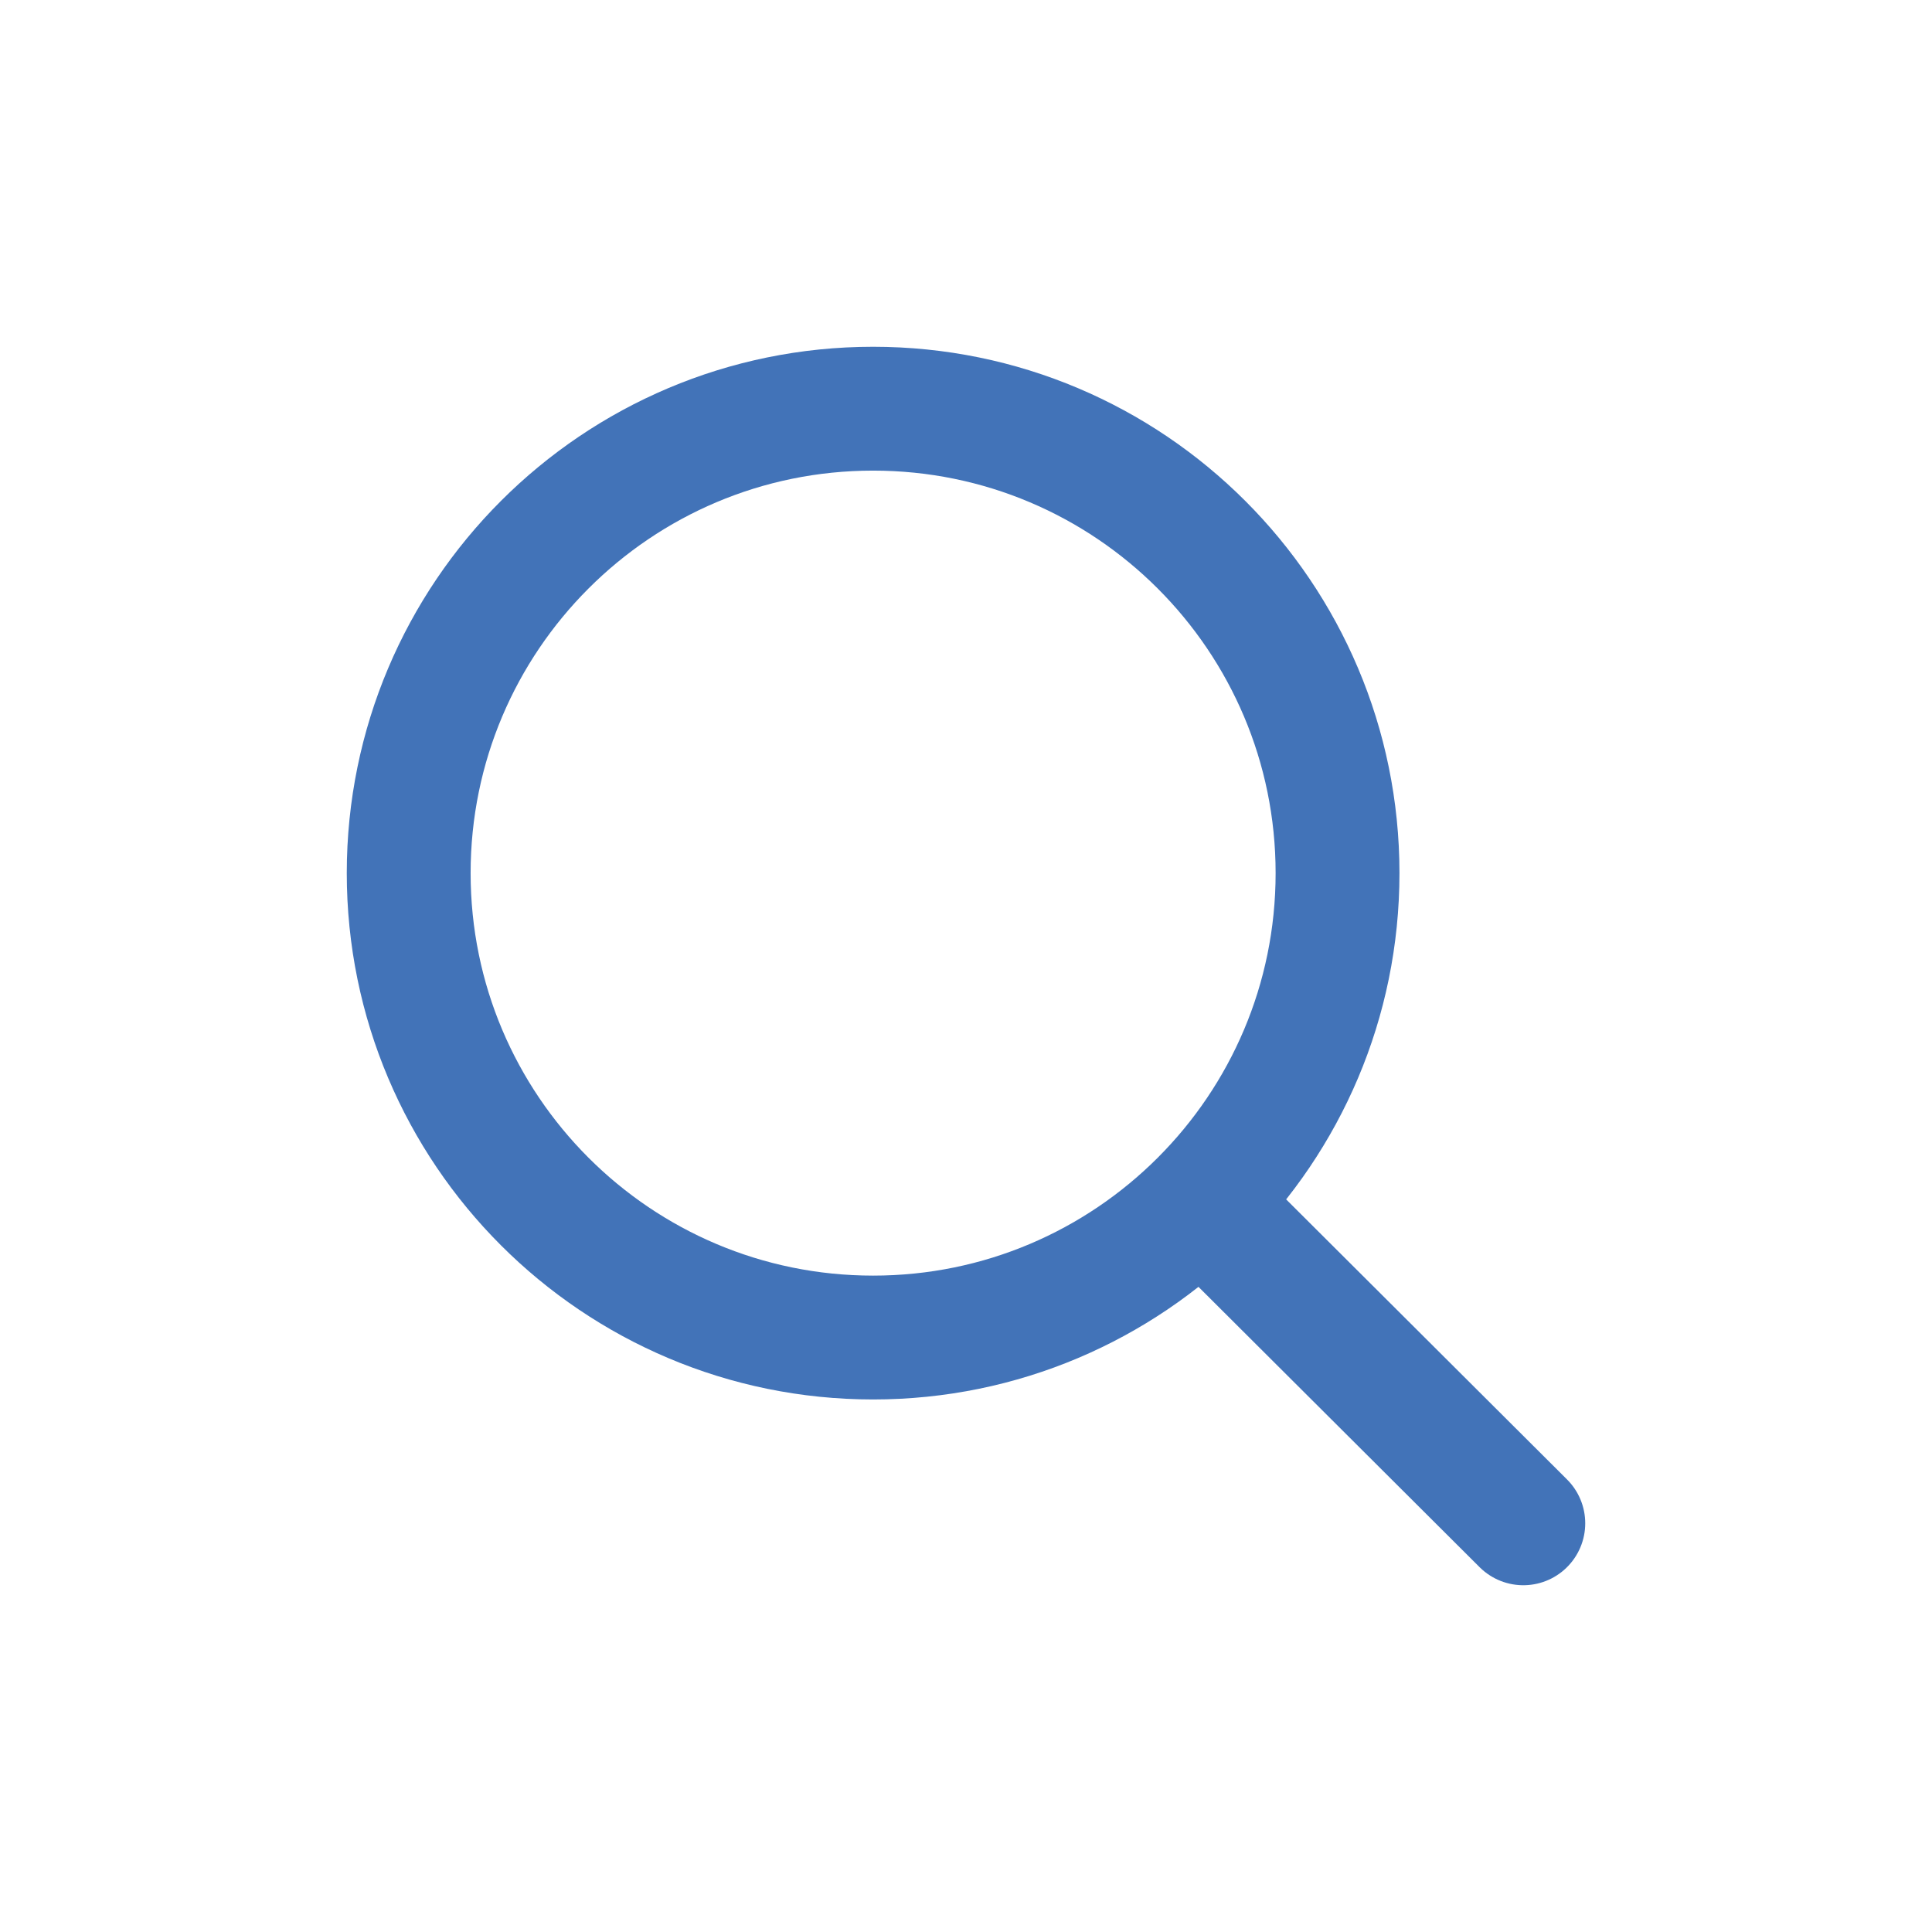
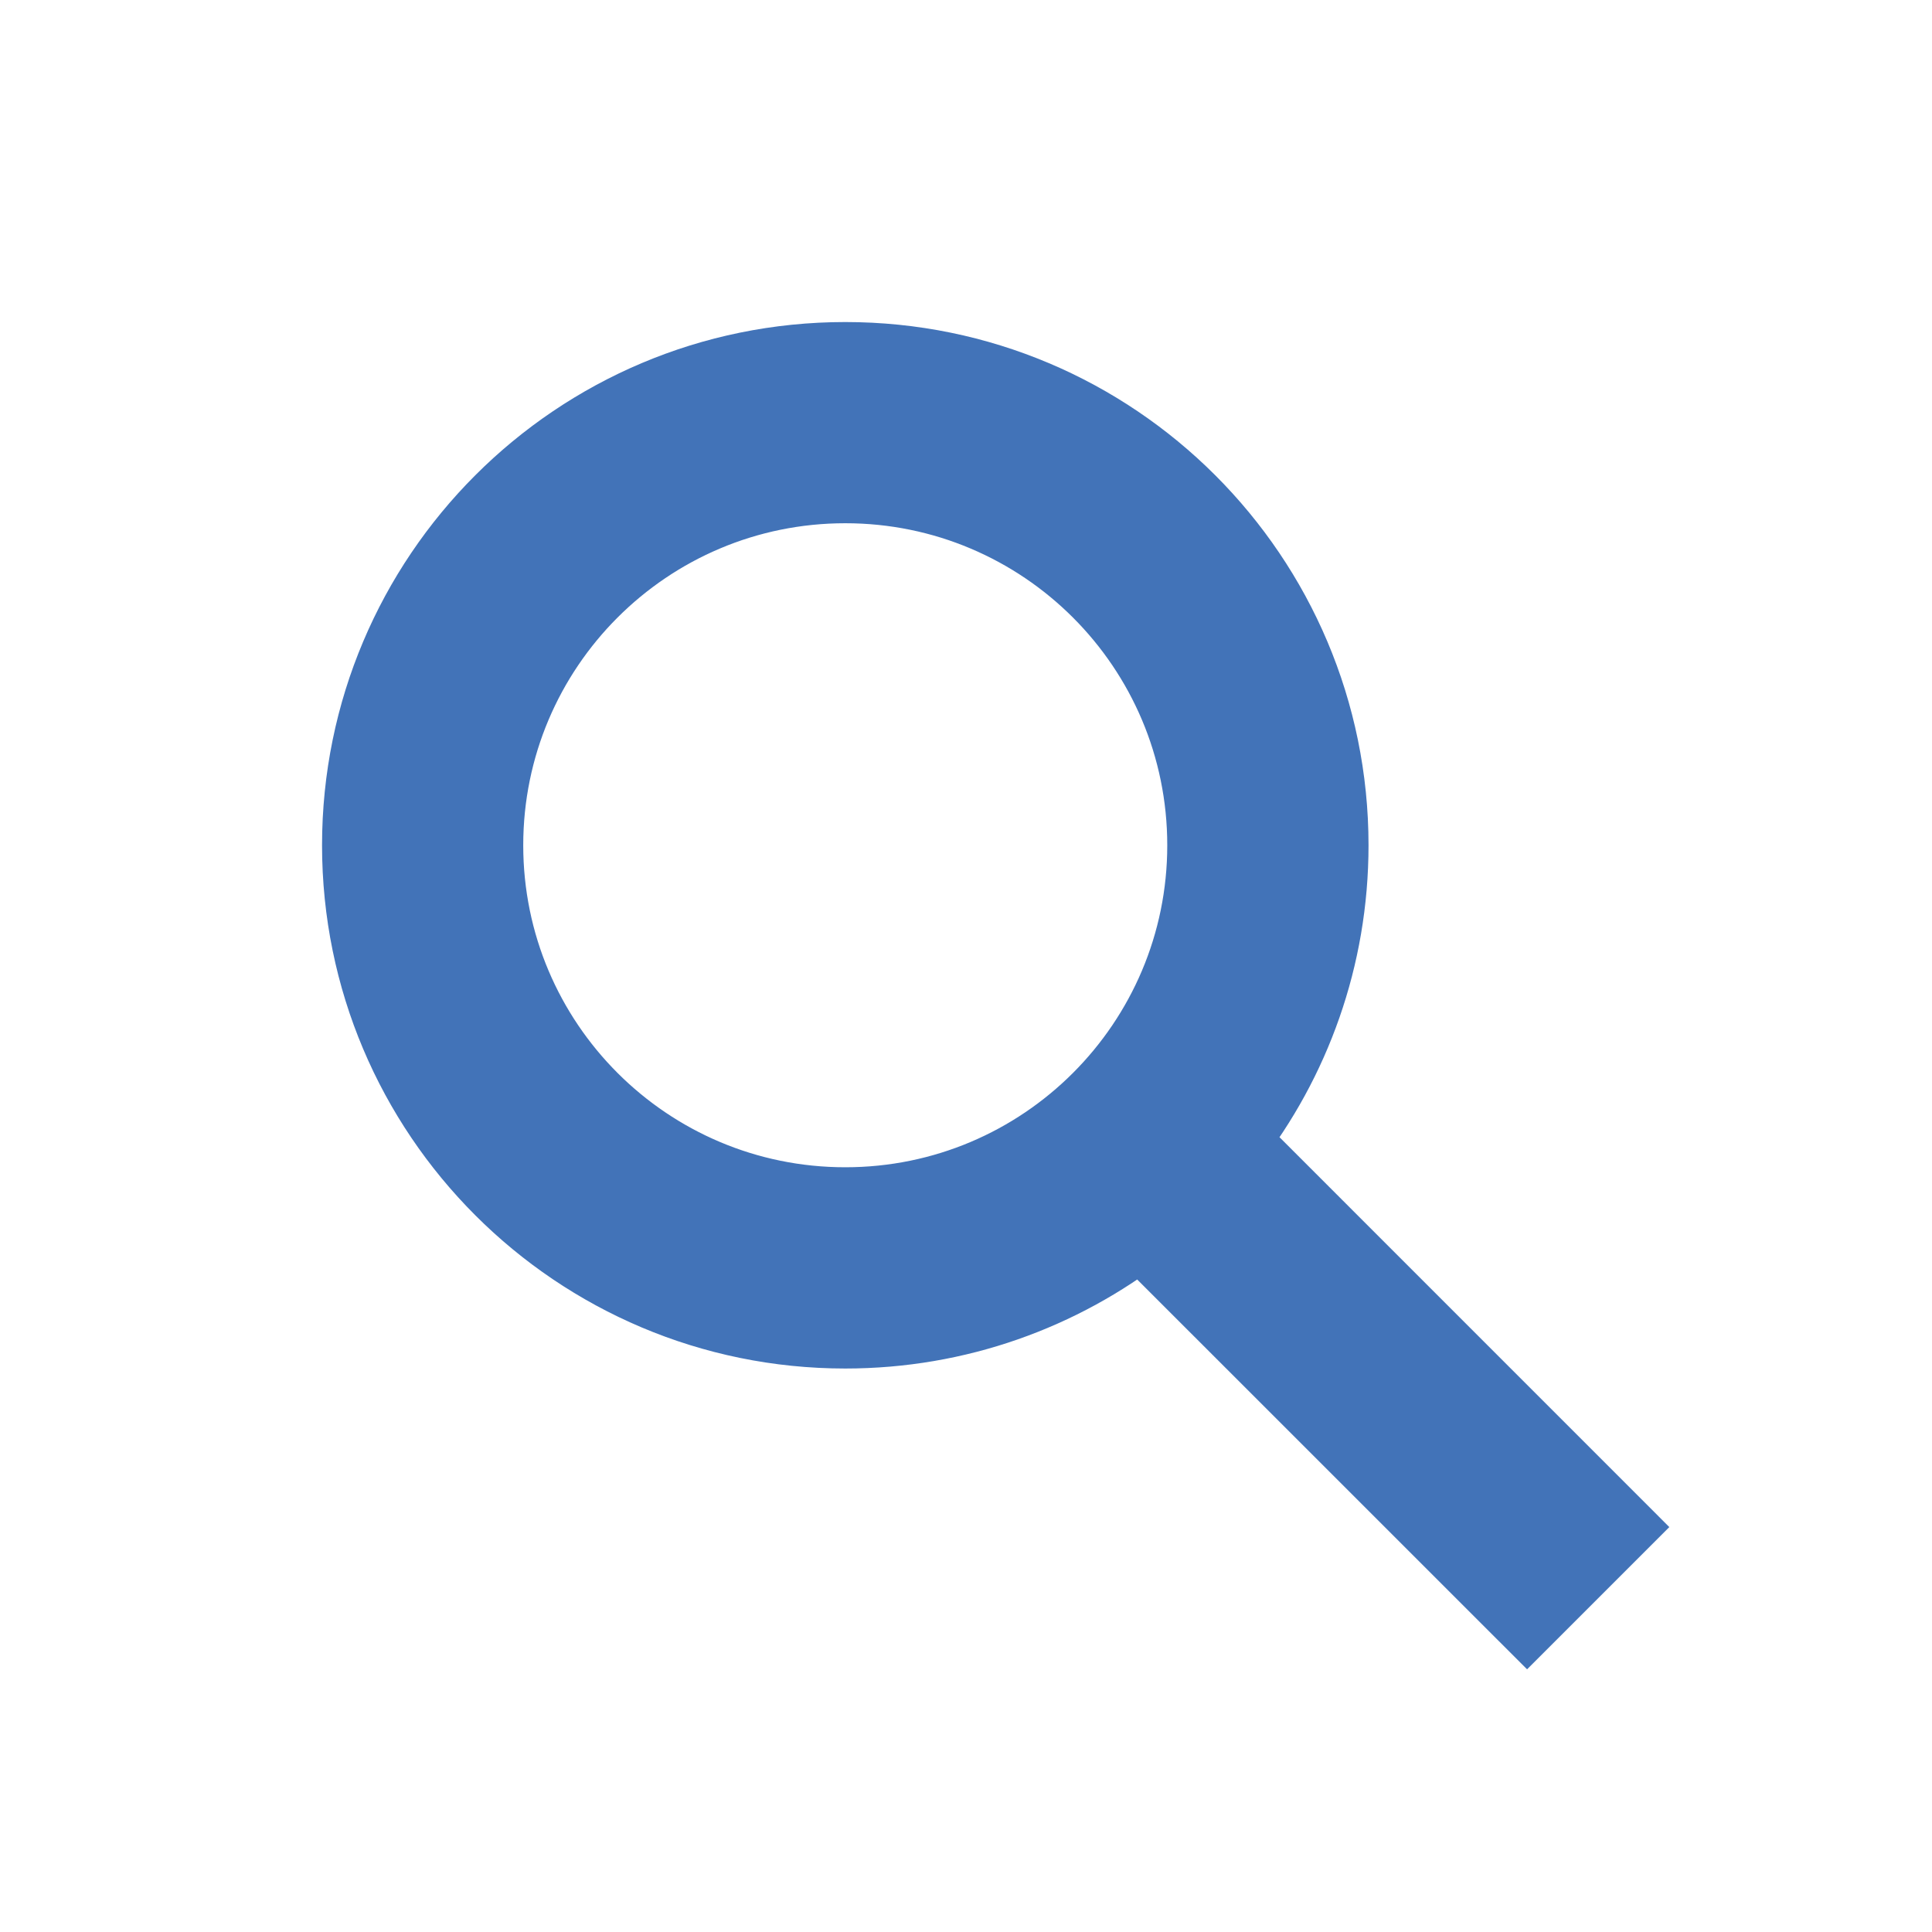
- <svg xmlns="http://www.w3.org/2000/svg" width="191px" height="191px" viewBox="-3.6 -3.6 31.20 31.20" fill="none">
-   <g id="SVGRepo_bgCarrier" stroke-width="0" />
-   <g id="SVGRepo_tracerCarrier" stroke-linecap="round" stroke-linejoin="round" />
-   <g id="SVGRepo_iconCarrier">
-     <path d="M15.796 15.811L21 21M18 10.5C18 14.642 14.642 18 10.5 18C6.358 18 3 14.642 3 10.5C3 6.358 6.358 3 10.5 3C14.642 3 18 6.358 18 10.5Z" stroke="#4273B8" stroke-width="2" stroke-linecap="round" stroke-linejoin="round" />
+ <svg xmlns="http://www.w3.org/2000/svg" width="29" height="29" xml:space="preserve" overflow="hidden">
+   <g transform="translate(-357 -23)">
+     <path d="M375.125 35.688C375.125 38.691 372.691 41.125 369.688 41.125 366.684 41.125 364.25 38.691 364.25 35.688 364.25 32.684 366.684 30.25 369.688 30.25 372.691 30.25 375.125 32.684 375.125 35.688ZM374.133 41.415C372.906 42.369 371.363 42.938 369.688 42.938 365.683 42.938 362.438 39.692 362.438 35.688 362.438 31.683 365.683 28.438 369.688 28.438 373.692 28.438 376.938 31.683 376.938 35.688 376.938 37.363 376.369 38.906 375.415 40.133L381.203 45.922 379.922 47.203 374.133 41.415Z" stroke="#4273B8" stroke-width="1.208" fill="#4273B8" fill-rule="evenodd" />
  </g>
</svg>
